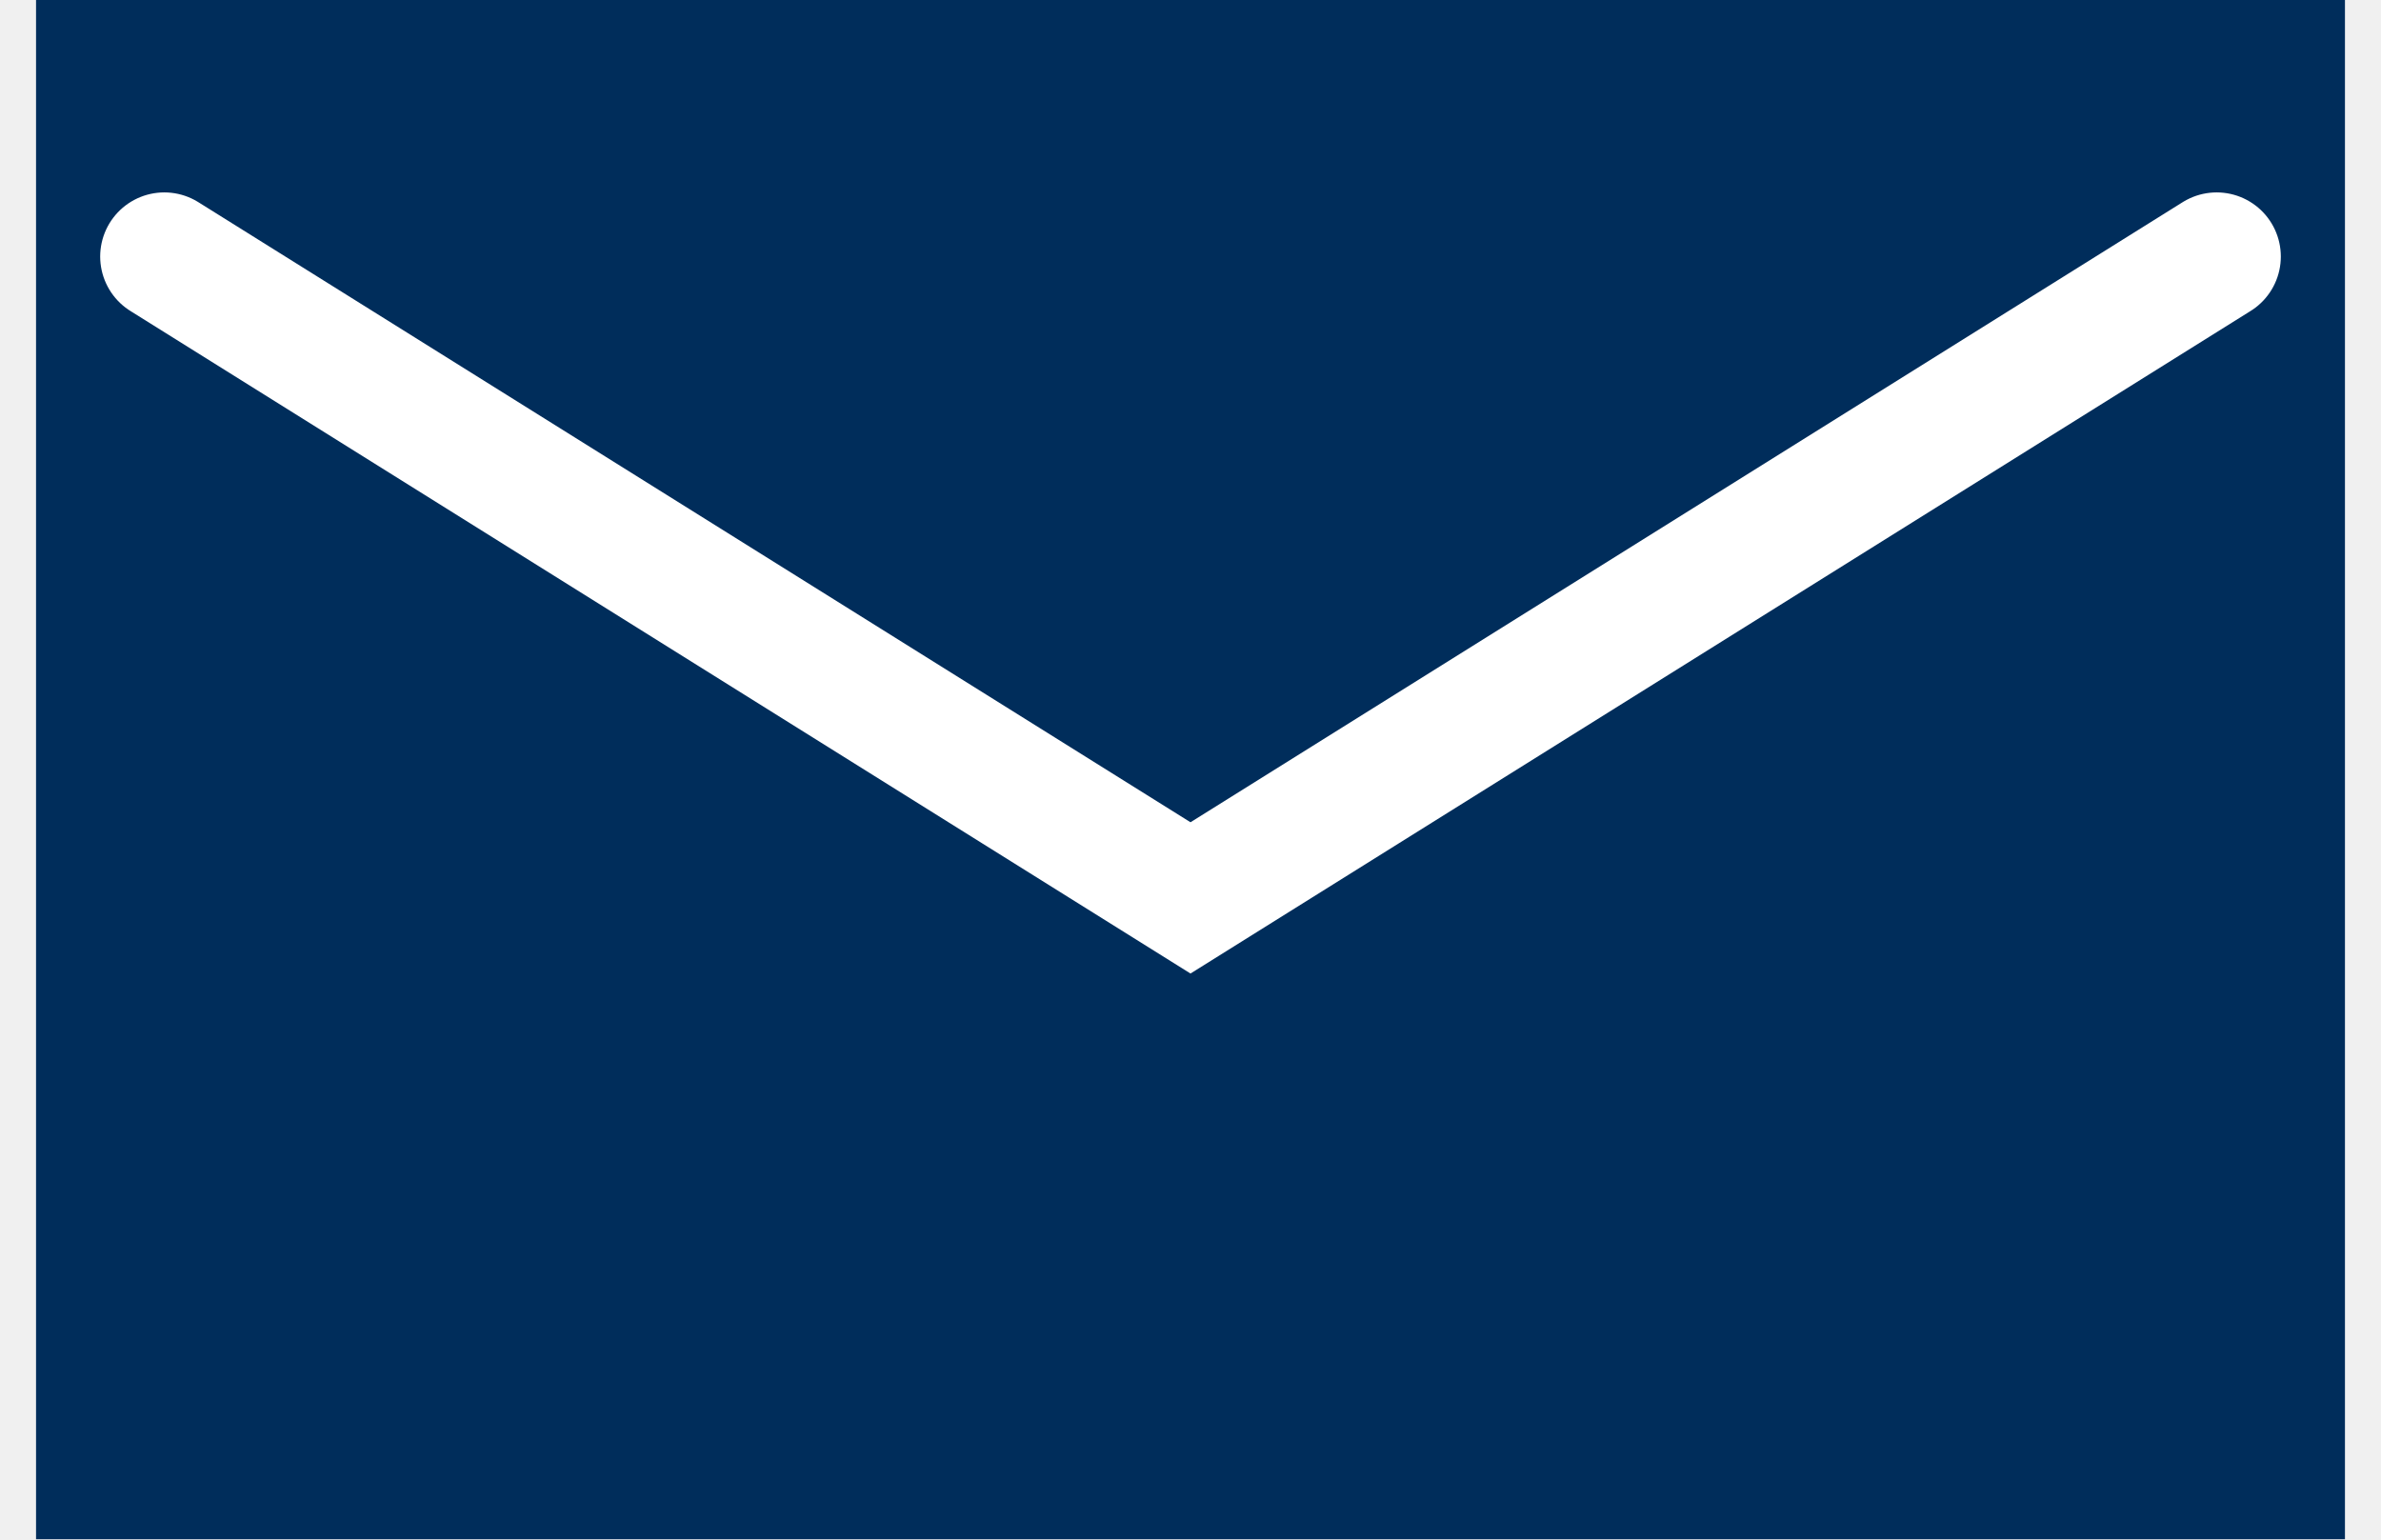
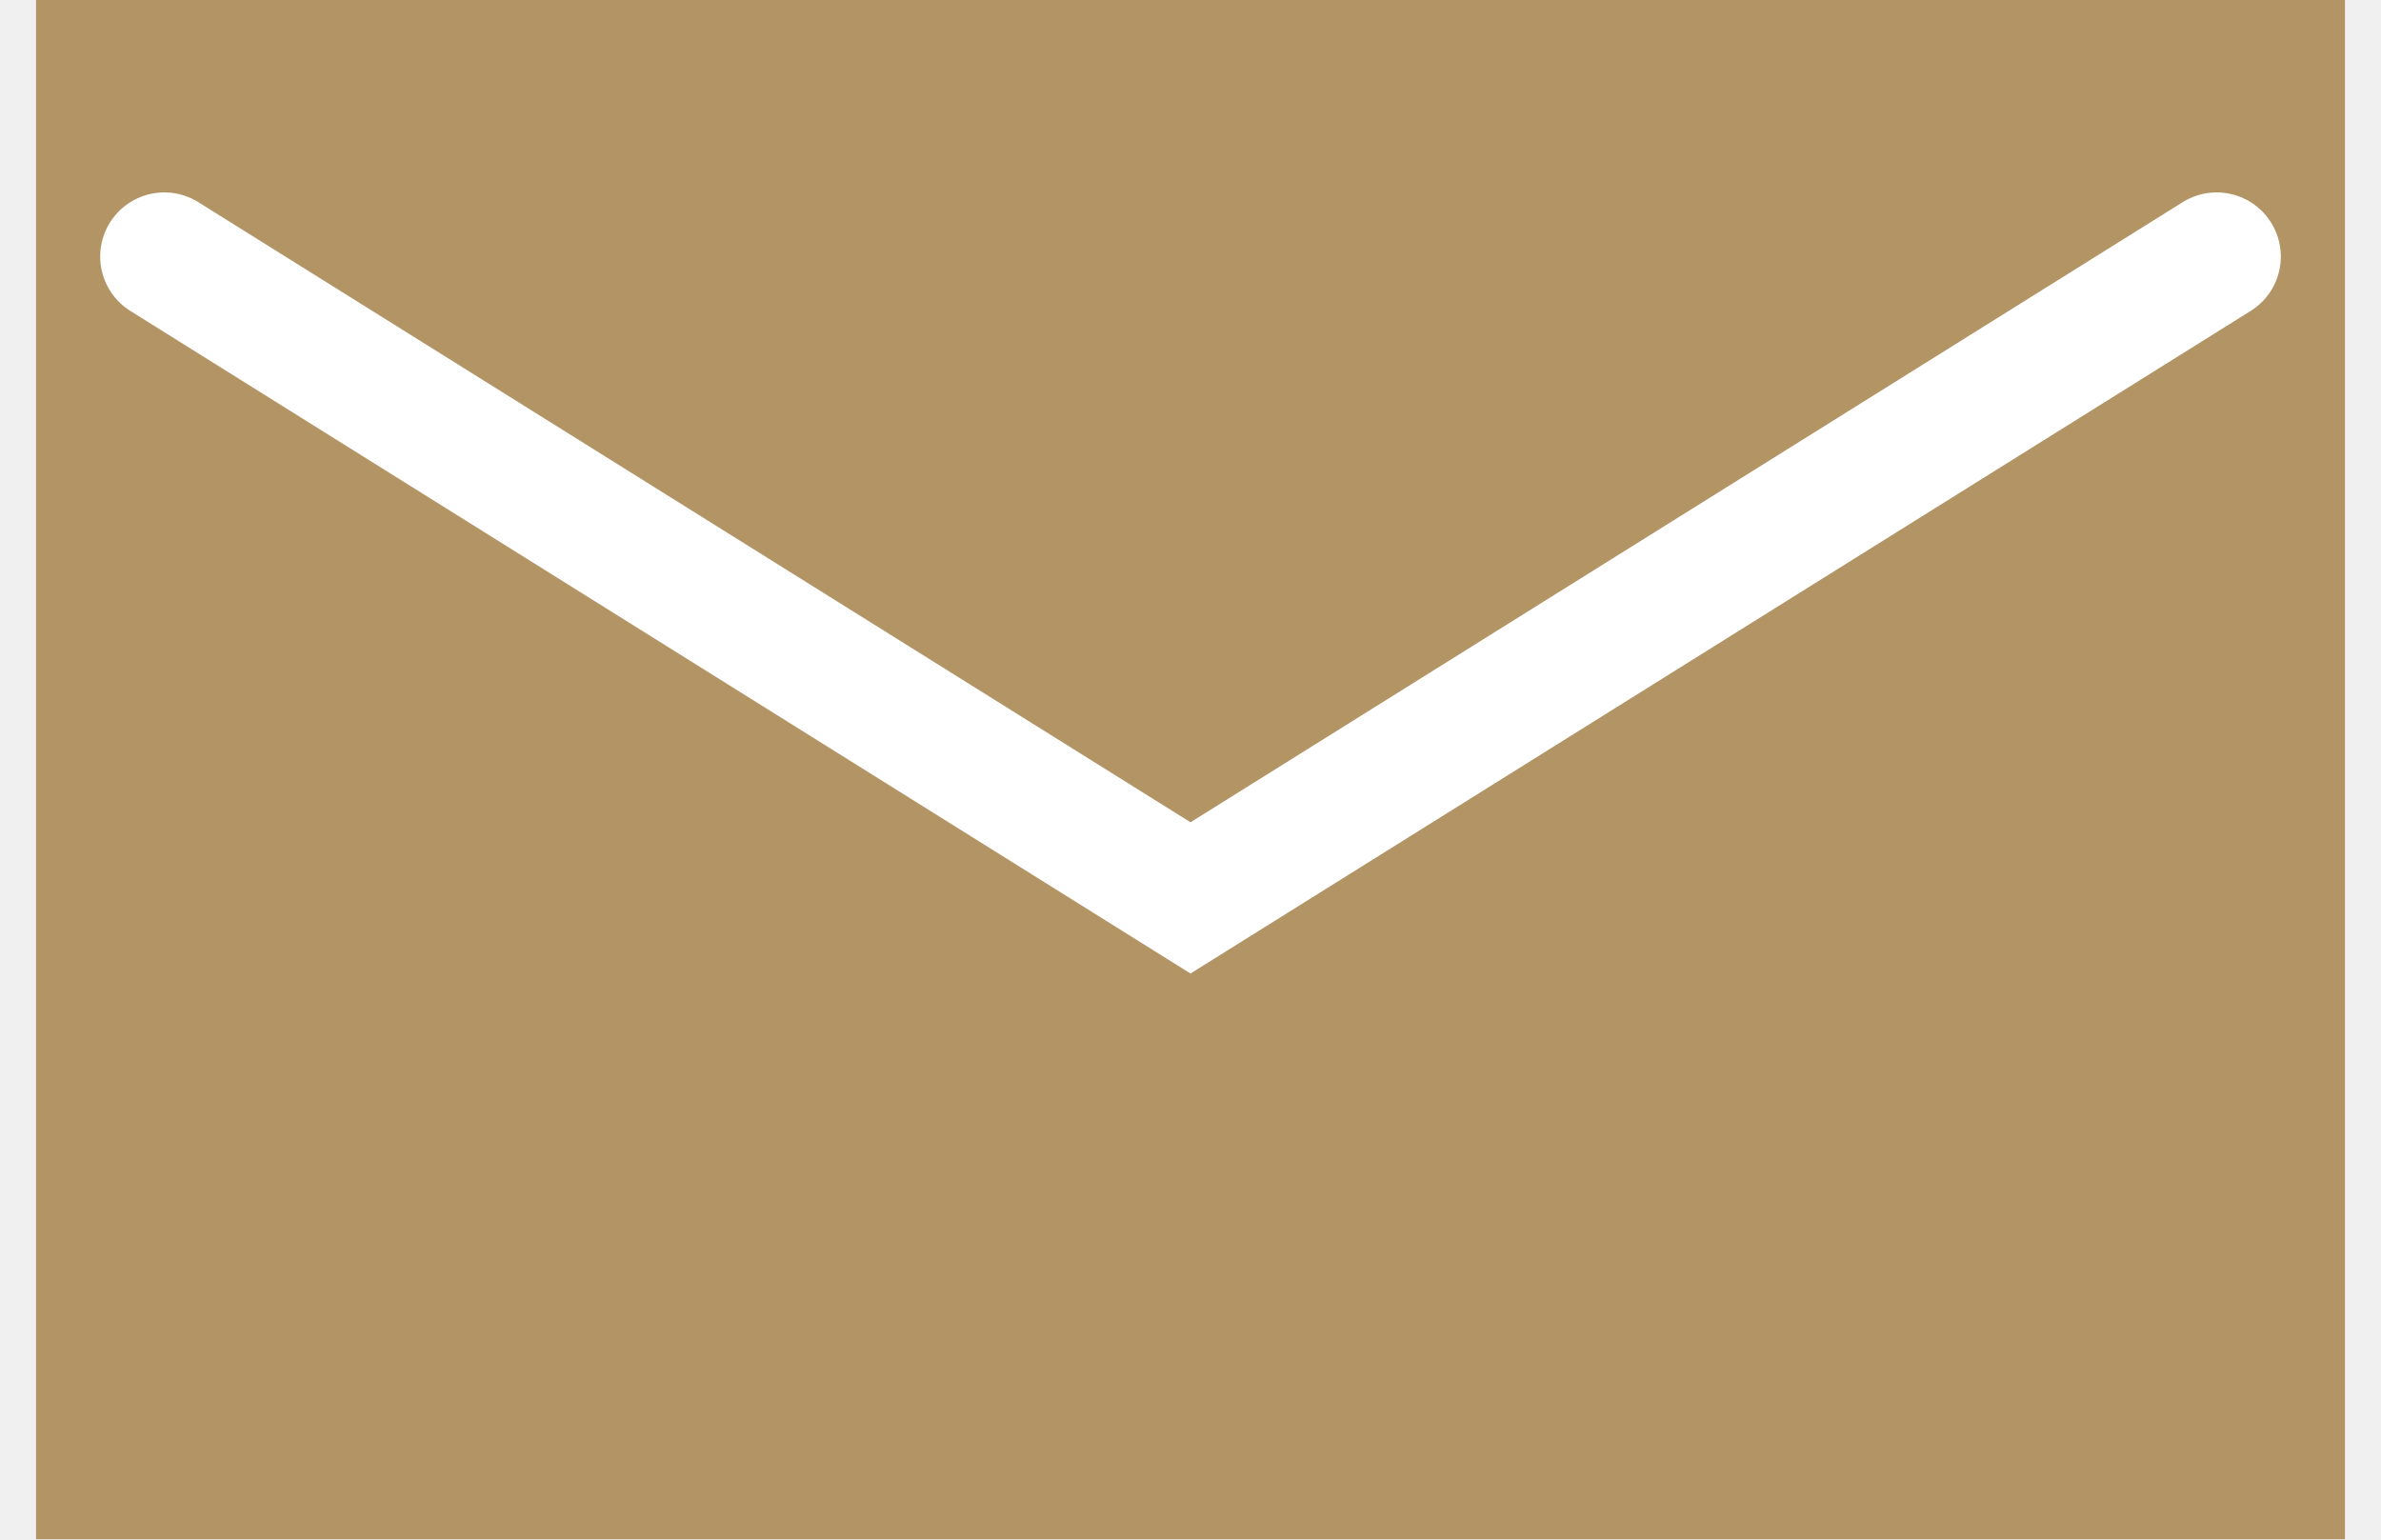
<svg xmlns="http://www.w3.org/2000/svg" id="mail.svg" width="18.562" height="12" viewBox="0 0 18.562 12">
  <defs>
    <style>
      .cls-1 {
-         fill: #002d5b;
+         fill: #b29465;
      }

      .cls-2 {
        fill: none;
        stroke: #fff;
        stroke-linecap: round;
        stroke-width: 1px;
        fill-rule: evenodd;
      }
    </style>
  </defs>
  <rect class="cls-1" x="0.281" width="18" height="12" />
  <path class="cls-2" d="M175,1984l8,5,8-5" transform="translate(-173.719 -1982)" />
</svg>
